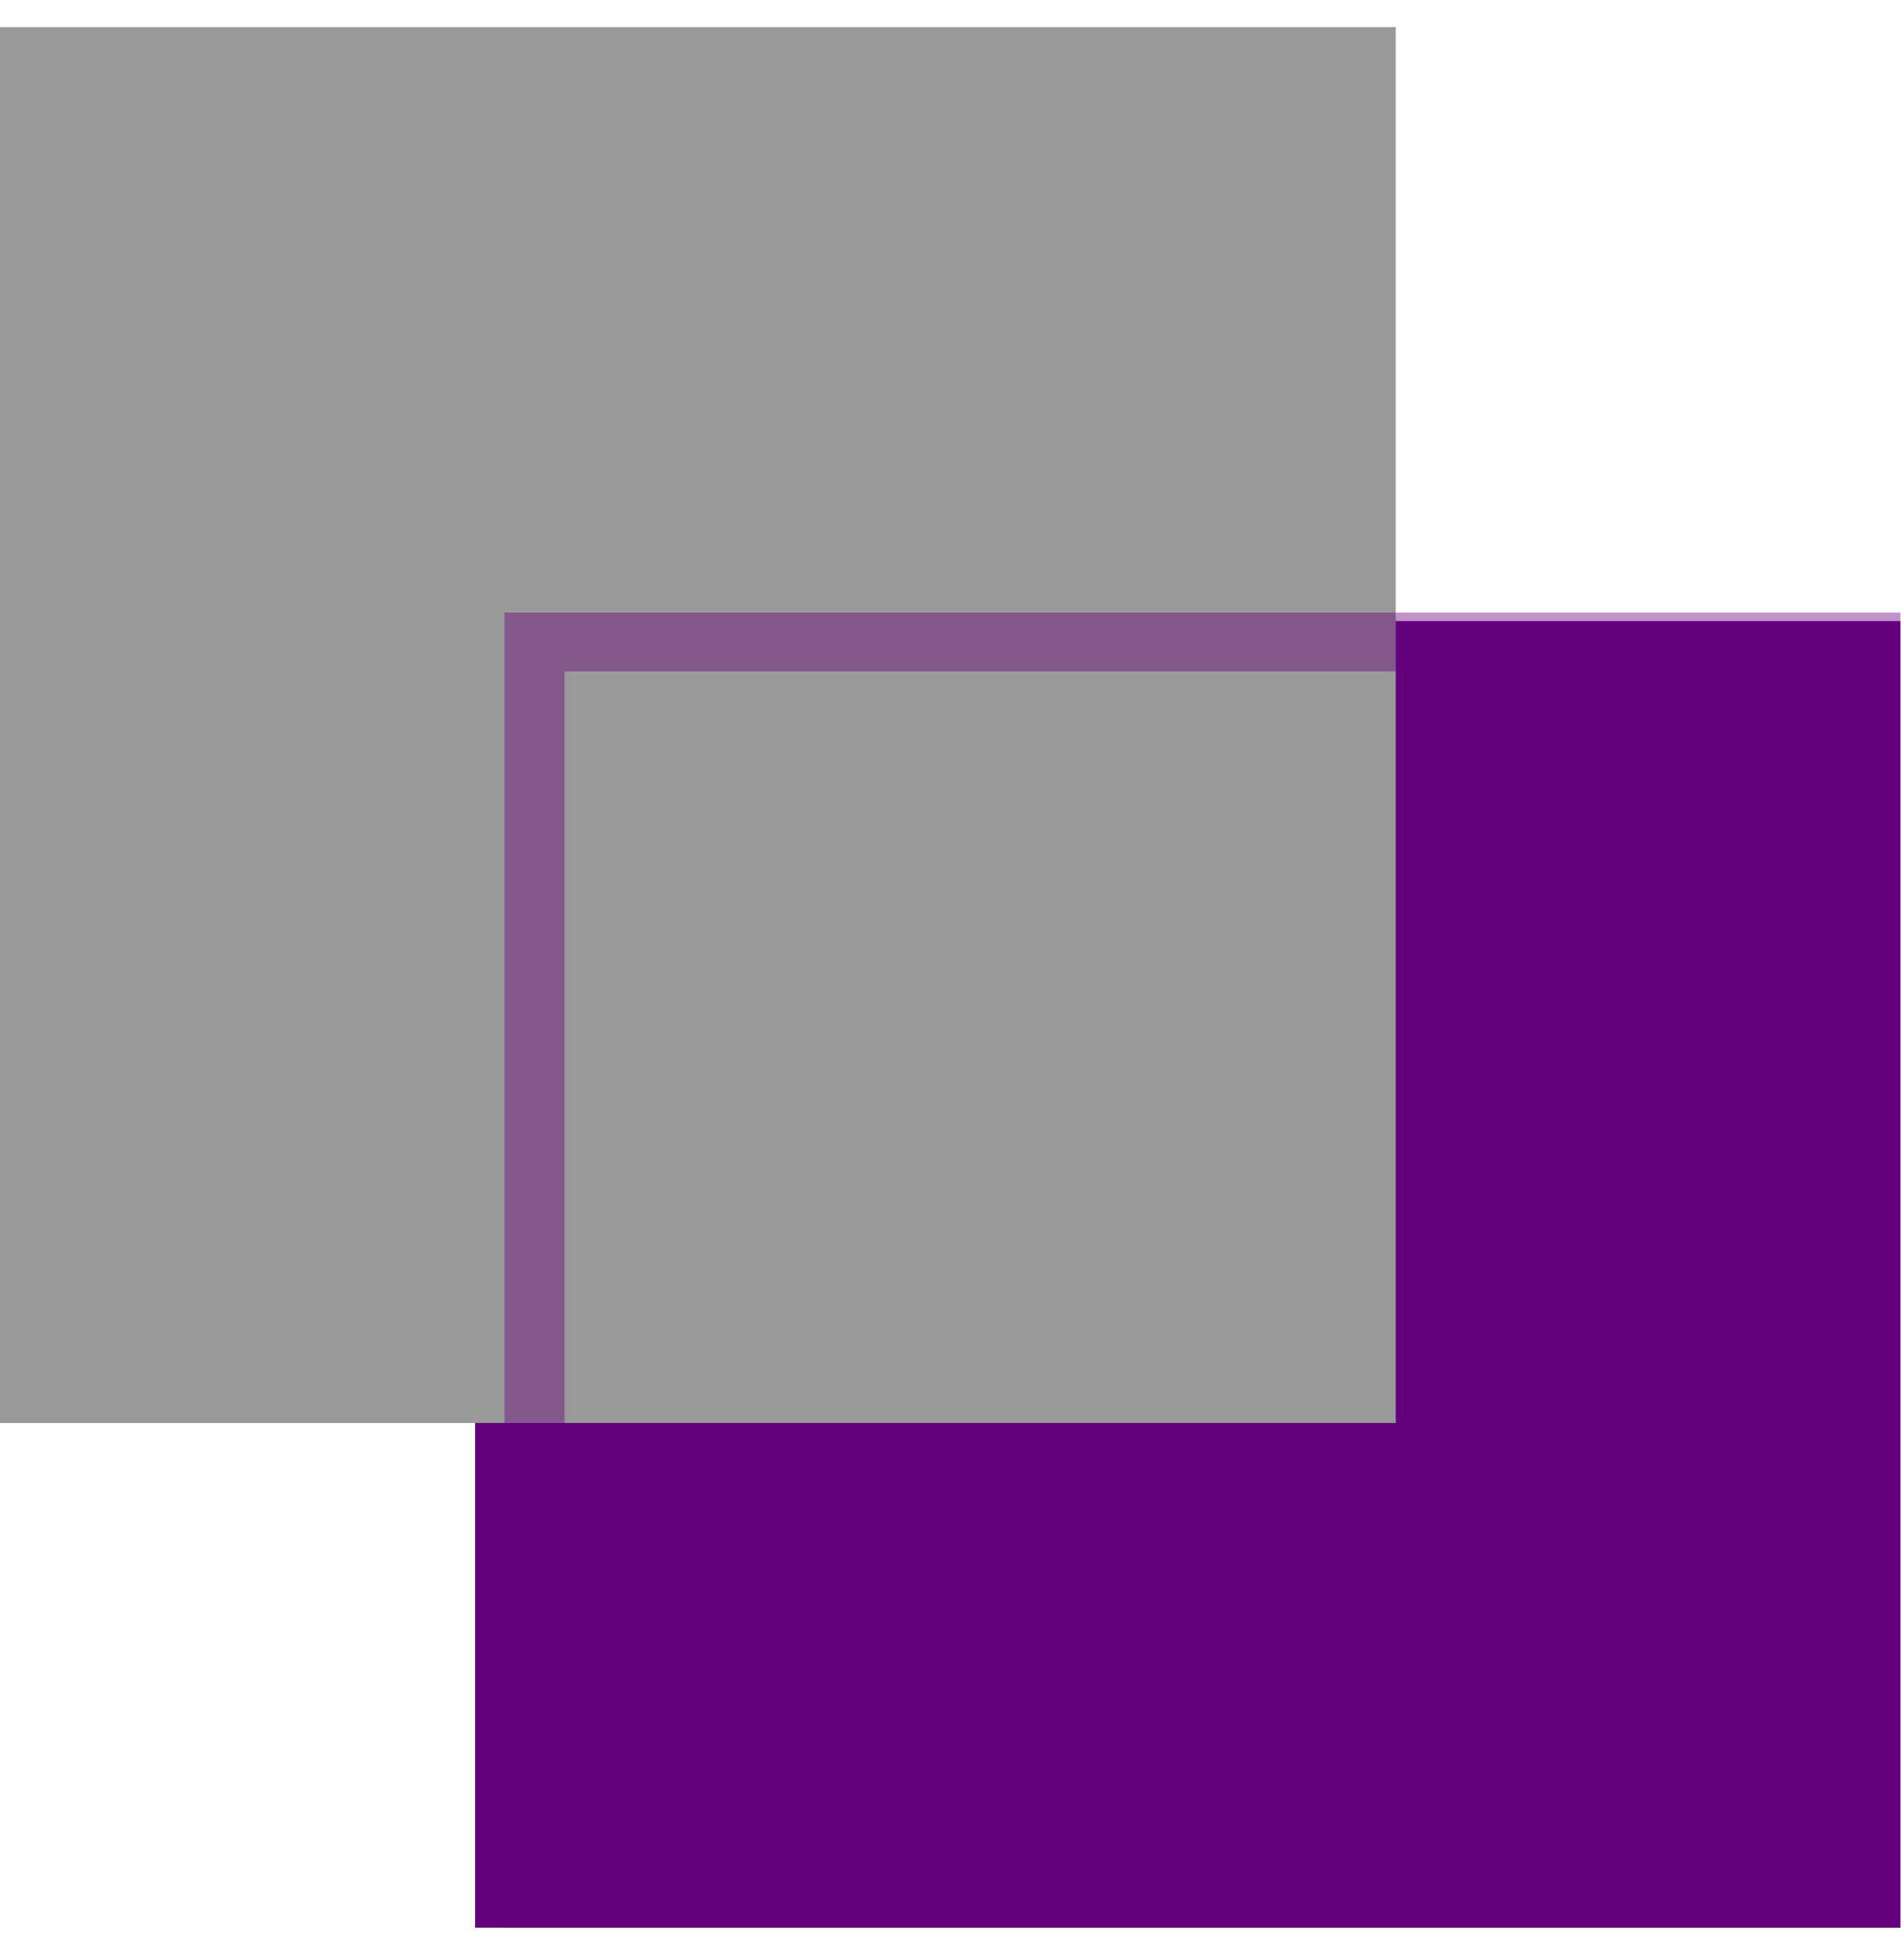
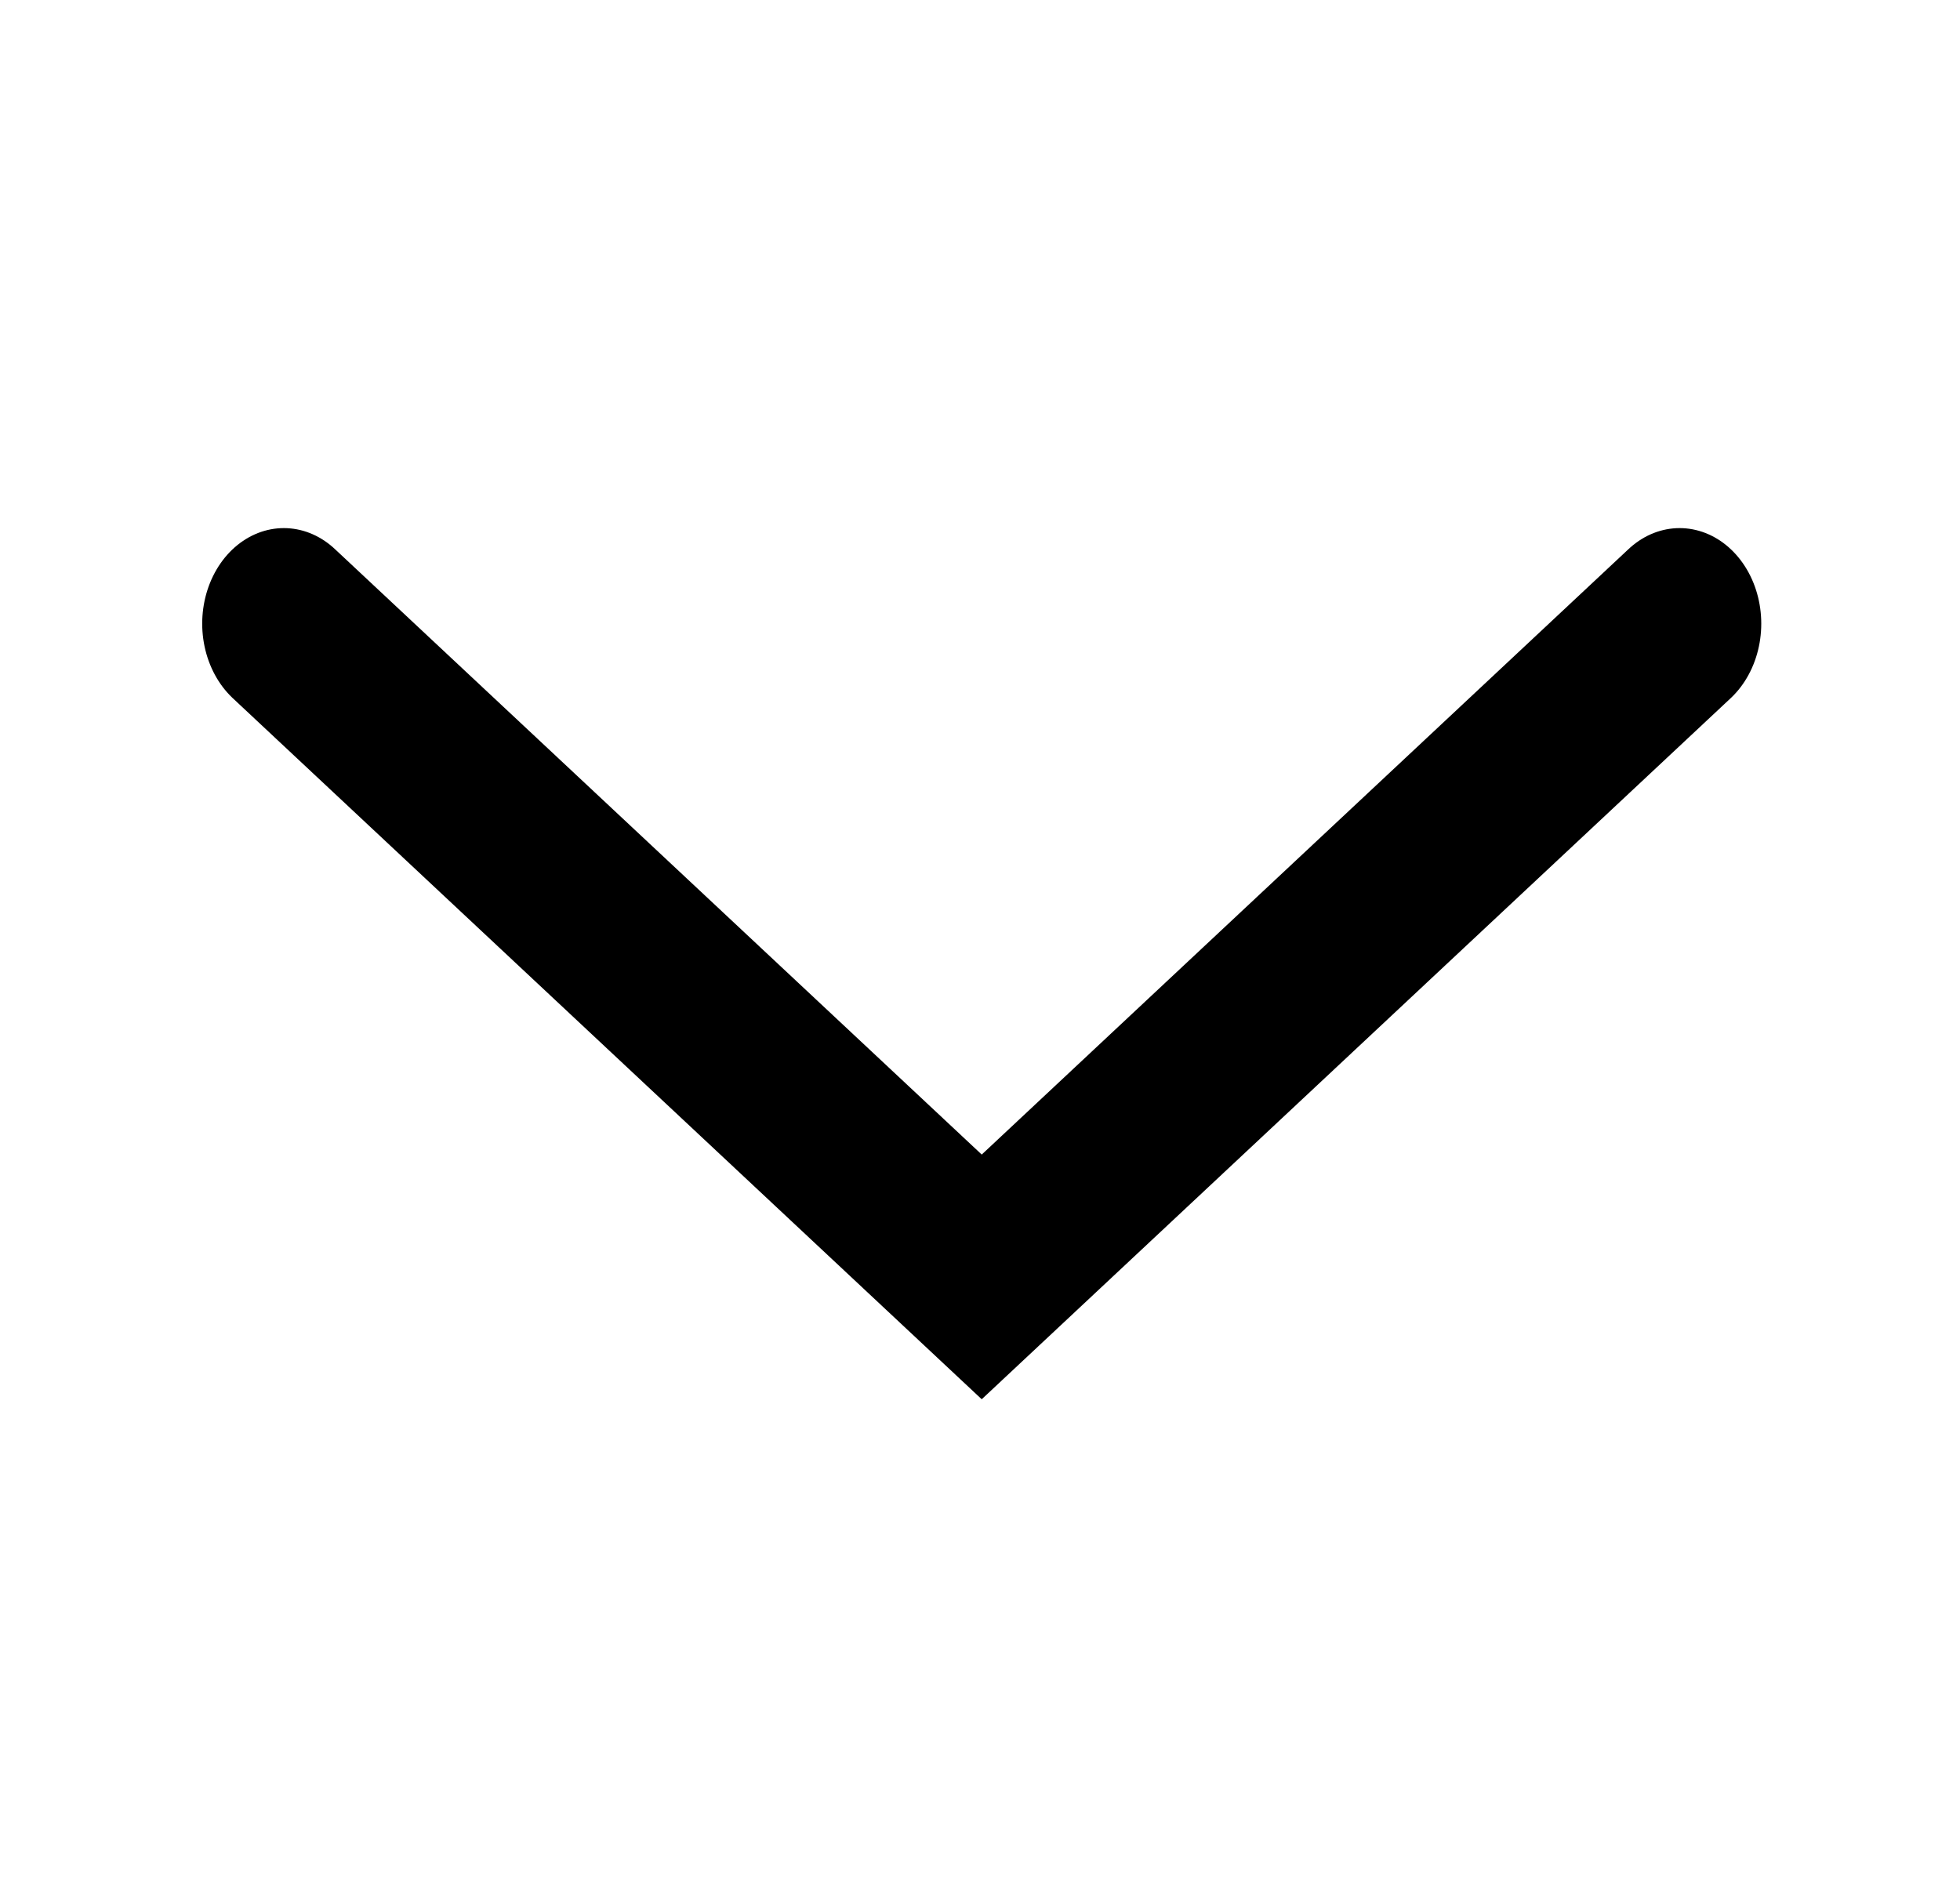
- <svg xmlns="http://www.w3.org/2000/svg" width="100%" height="100%" viewBox="0 0 32 33" version="1.1" xml:space="preserve" style="fill-rule:evenodd;clip-rule:evenodd;stroke-linecap:round;">
-   <g transform="matrix(1,0,0,1,-36,-237)">
-     <g transform="matrix(0.888889,0,0,0.909583,112.889,-3.41855)">
+ <svg xmlns="http://www.w3.org/2000/svg" width="100%" height="100%" viewBox="0 0 33 32" version="1.1" xml:space="preserve" style="fill-rule:evenodd;clip-rule:evenodd;stroke-linecap:round;">
+   <g transform="matrix(1,0,0,1,-184,-202)">
+     <g transform="matrix(0.888889,0,0,0.909583,261.418,-38.8749)">
      <rect id="to-down" x="-86.5" y="264.819" width="36" height="35.181" style="fill:none;" />
      <clipPath id="_clip1">
        <rect id="to-down1" x="-86.5" y="264.819" width="36" height="35.181" />
      </clipPath>
      <g clip-path="url(#_clip1)">
-         <g transform="matrix(1.08,0,0,1.00779,-103.42,74.2555)">
-           <rect x="24" y="200" width="25" height="24" style="fill:rgb(100,0,125);" />
-         </g>
-         <g transform="matrix(1.94712,0,0,1.90282,-165.769,-134.223)">
-           <rect x="41" y="210" width="13" height="13" style="fill:rgb(153,153,153);" />
-         </g>
-         <g transform="matrix(1.94712,0,0,1.90282,-165.769,-134.223)">
-           <rect x="41" y="210" width="13" height="13" style="fill:none;stroke:rgb(153,153,153);stroke-width:0.58px;" />
-         </g>
-         <g transform="matrix(1.035,0,0,0.99162,-101.215,77.8771)">
-           <rect x="24" y="200" width="25" height="24" style="fill:none;stroke:rgb(100,0,125);stroke-opacity:0.42;stroke-width:1.1px;" />
+         <g transform="matrix(2.64375,0,0,-3.02336,-100.225,909.625)">
+           <path d="M17,209.456L12,205.456L7,209.456" style="fill:none;stroke:black;stroke-width:1.17px;" />
        </g>
      </g>
    </g>
  </g>
</svg>
